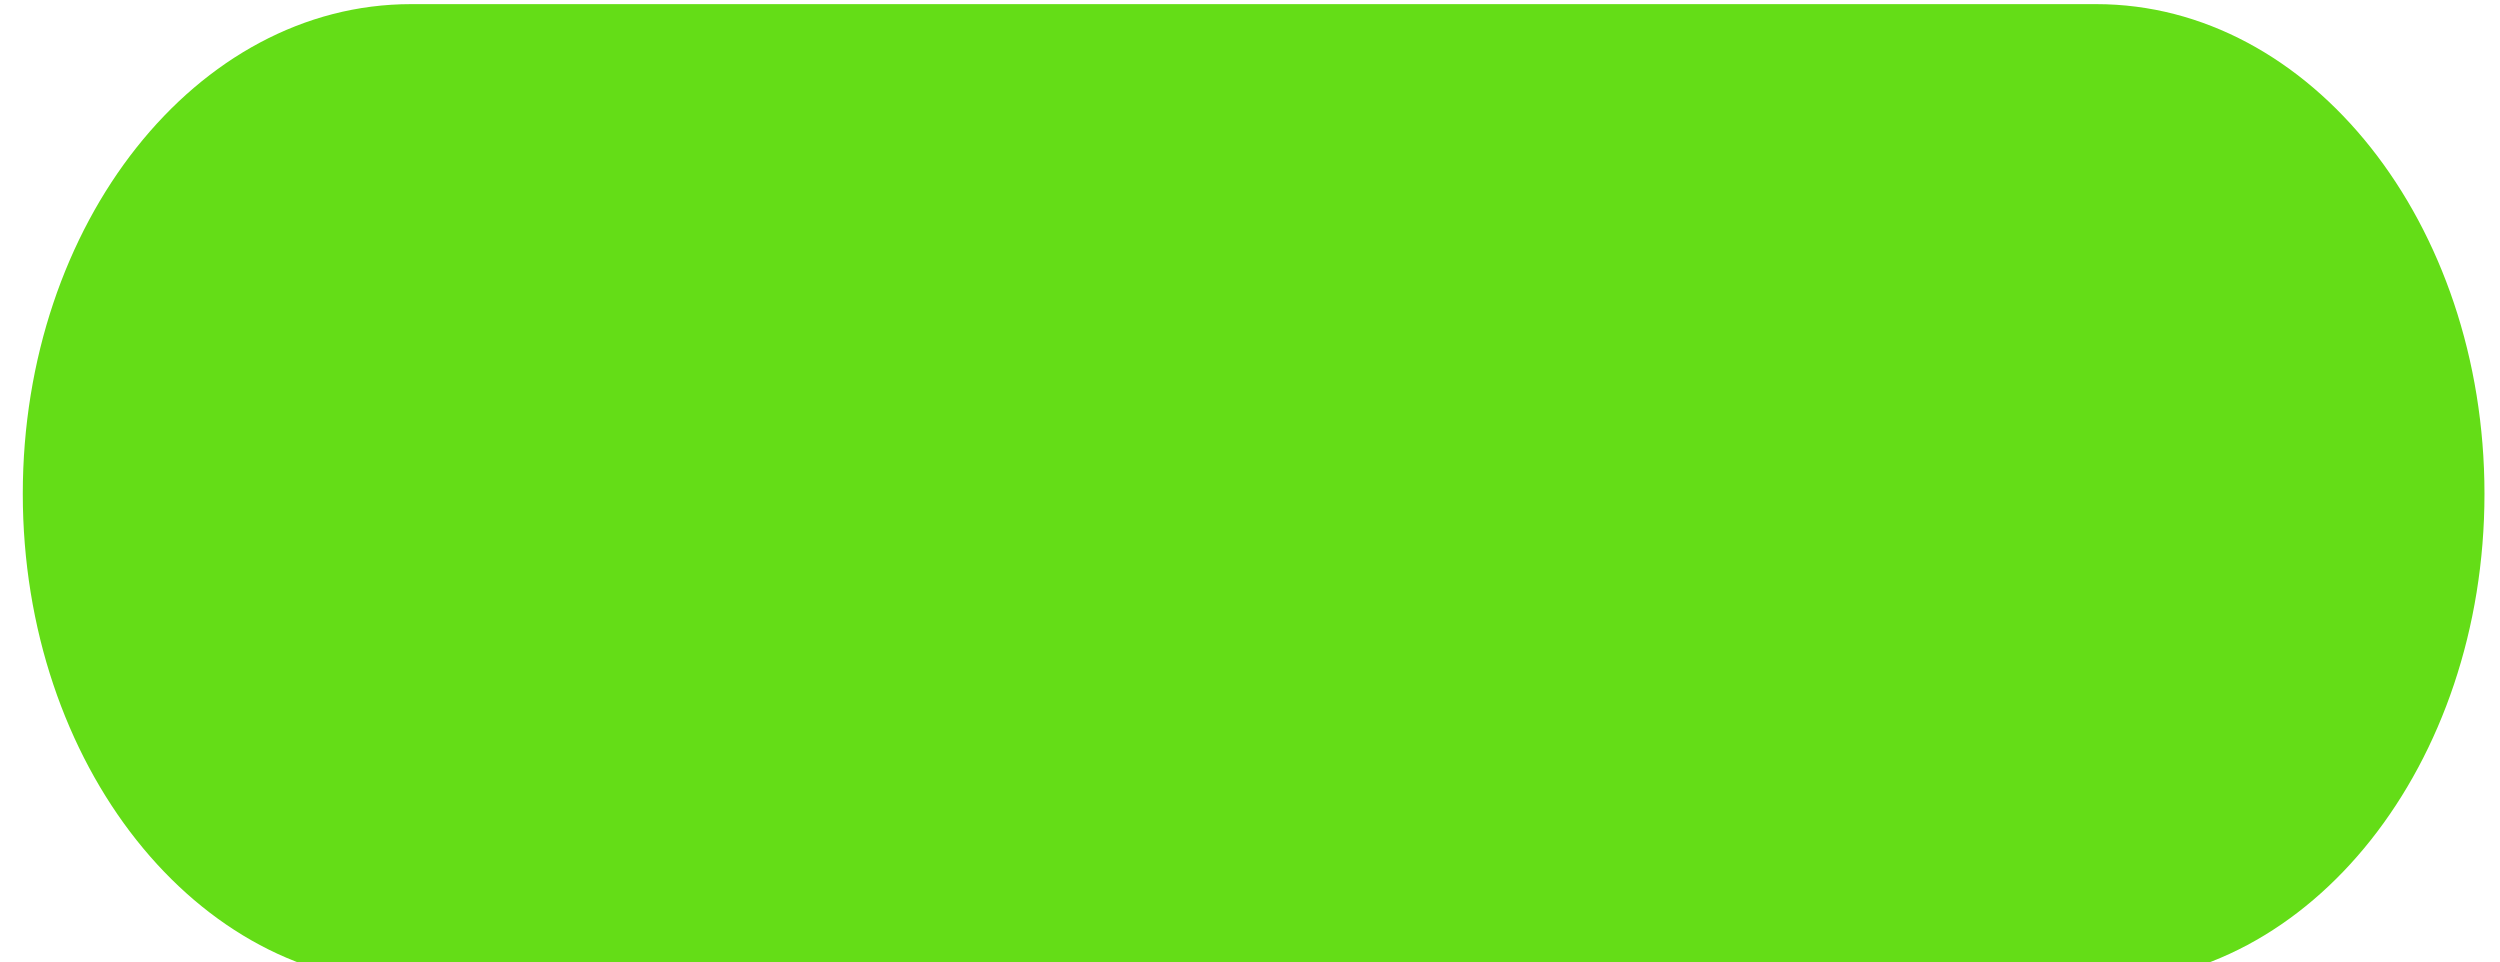
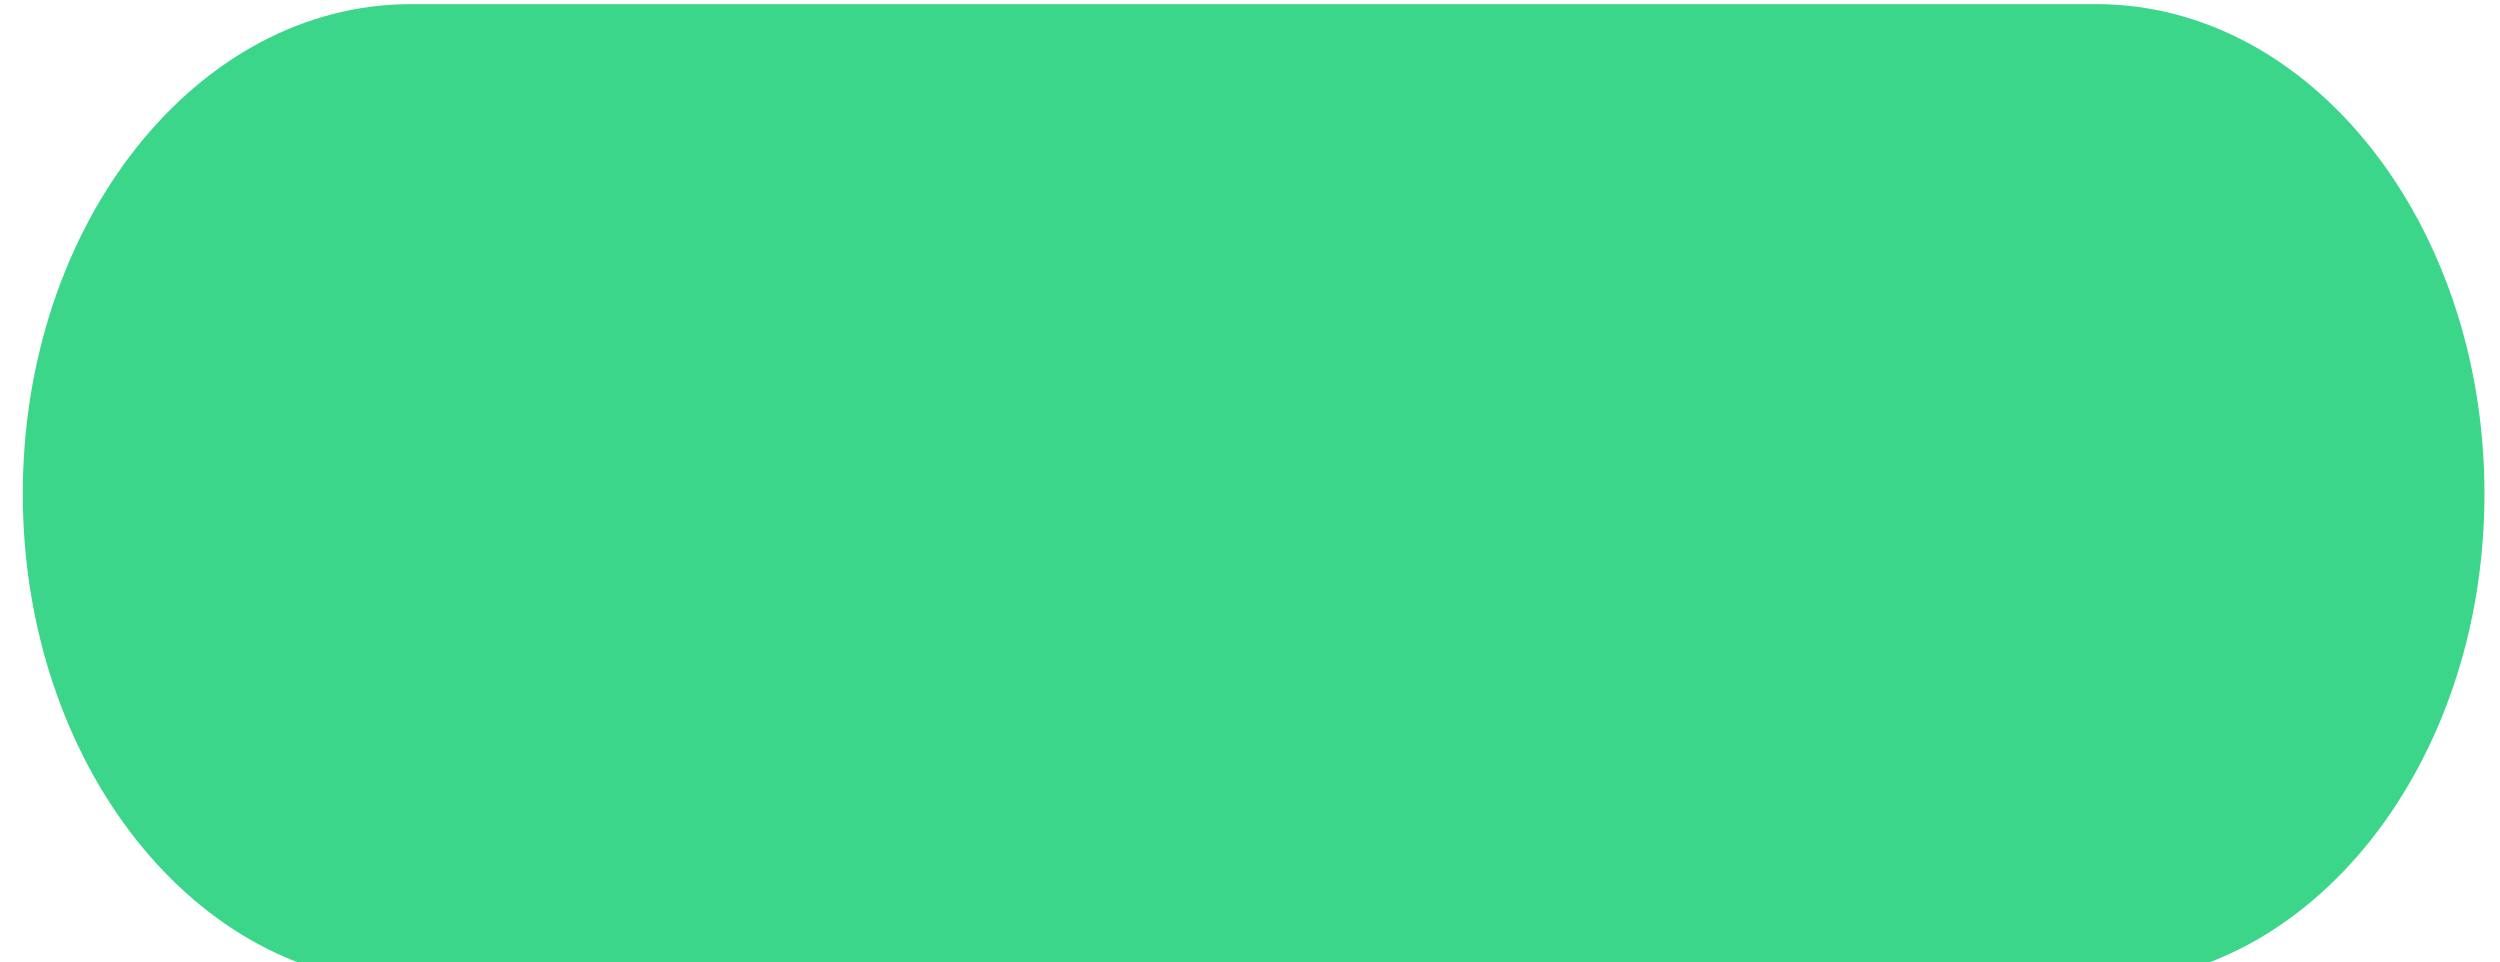
<svg xmlns="http://www.w3.org/2000/svg" xmlns:xlink="http://www.w3.org/1999/xlink" width="52" height="20" id="svg7539" version="1.1">
  <defs id="defs7541">
    <marker orient="auto" refY="0" refX="0" id="Arrow1Lend" style="overflow:visible">
      <path id="path3813" d="M 0,0 5,-5 -12.5,0 5,5 0,0 Z" style="fill-rule:evenodd;stroke:#000000;stroke-width:1pt" transform="matrix(-0.8,0,0,-0.8,-10,0)" />
    </marker>
    <marker orient="auto" refY="0" refX="0" id="Arrow1Lstart" style="overflow:visible">
      <path id="path3810" d="M 0,0 5,-5 -12.5,0 5,5 0,0 Z" style="fill-rule:evenodd;stroke:#000000;stroke-width:1pt" transform="matrix(0.8,0,0,0.8,10,0)" />
    </marker>
    <linearGradient id="linearGradient3837">
      <stop style="stop-color:#000000;stop-opacity:0.447;" offset="0" id="stop3839" />
      <stop id="stop3841" offset="0.476" style="stop-color:#000000;stop-opacity:0.275;" />
      <stop style="stop-color:#000000;stop-opacity:0.255;" offset="0.974" id="stop3843" />
      <stop style="stop-color:#000000;stop-opacity:0.188;" offset="1" id="stop3845" />
    </linearGradient>
    <linearGradient id="linearGradient3819">
      <stop style="stop-color:#000000;stop-opacity:0.447;" offset="0" id="stop3821" />
      <stop id="stop3823" offset="0.048" style="stop-color:#000000;stop-opacity:1" />
      <stop style="stop-color:#000000;stop-opacity:0.255;" offset="0.974" id="stop3825" />
      <stop style="stop-color:#000000;stop-opacity:0.188;" offset="1" id="stop3827" />
    </linearGradient>
    <linearGradient xlink:href="#linearGradient4929-9-0-03-2-2-2-3-9-7-3-7-7-2-6-3-4-7-3-3" id="linearGradient7362" gradientUnits="userSpaceOnUse" gradientTransform="matrix(0.7662338,0,0,1.095238,-297.6493,-420.3883)" x1="617.509" y1="446.545" x2="617.509" y2="457.801" />
    <linearGradient id="linearGradient4929-9-0-03-2-2-2-3-9-7-3-7-7-2-6-3-4-7-3-3">
      <stop id="stop4931-7-3-3-9-6-4-6-1-9-5-2-4-0-3-4-8-9-6-8" style="stop-color:#ffffff;stop-opacity:1" offset="0" />
      <stop id="stop4933-0-1-2-7-9-6-0-7-8-0-4-1-4-6-6-1-0-2-4" style="stop-color:#ffffff;stop-opacity:0" offset="1" />
    </linearGradient>
    <linearGradient xlink:href="#linearGradient4695-1-4-3-5-0-6" id="linearGradient7365" gradientUnits="userSpaceOnUse" gradientTransform="matrix(0.2422908,0,0,0.9047619,83.97378,-280.6678)" x1="292.857" y1="211.076" x2="292.857" y2="233.827" />
    <linearGradient id="linearGradient4695-1-4-3-5-0-6">
      <stop id="stop4697-9-9-7-0-1-5" style="stop-color:#000000;stop-opacity:0.33;" offset="0" />
      <stop id="stop4699-5-8-9-0-4-0" style="stop-color:#000000;stop-opacity:0" offset="1" />
    </linearGradient>
    <linearGradient id="linearGradient4751-5-4-1-2-9-1-2-3-365-589-154-4-7-64-3-8-6-5-3">
      <stop id="stop9737-3-0-8-1-8-3-3-0" style="stop-color:#ffffff;stop-opacity:1" offset="0" />
      <stop id="stop9739-4-8-0-7-48-9-7-7" style="stop-color:#ebebeb;stop-opacity:1" offset="1" />
    </linearGradient>
    <linearGradient y2="266.218" x2="257.578" y1="289.329" x1="257.578" gradientTransform="matrix(2.065481,0,0,1.038461,-6.556808,-369.6725)" gradientUnits="userSpaceOnUse" id="linearGradient7810" xlink:href="#linearGradient4751-5-4-1-2-9-1-2-3-365-589-154-4-7-64-3-8-6-5-3" />
    <linearGradient gradientTransform="matrix(0.4117647,0,0,0.4117647,-2.17647,-3)" gradientUnits="userSpaceOnUse" xlink:href="#linearGradient4215-8-4-7-28" id="linearGradient6387" y2="8.093" x2="38.977" y1="59.968" x1="38.977" />
    <linearGradient gradientTransform="matrix(0.5135135,0,0,0.5135135,-25.83613,-2.02128)" gradientUnits="userSpaceOnUse" xlink:href="#linearGradient4011-9-9-70-6-4" id="linearGradient6377" y2="44.341" x2="71.204" y1="6.238" x1="71.204" />
    <linearGradient id="linearGradient4215-8-4-7-28">
      <stop offset="0" style="stop-color:#bdbdbd;stop-opacity:1;" id="stop4217-1-2-7-5" />
      <stop offset="1" style="stop-color:#bdbdbd;stop-opacity:1;" id="stop4219-3-4-5-0" />
    </linearGradient>
    <linearGradient id="linearGradient4011-9-9-70-6-4">
      <stop offset="0" style="stop-color:#ffffff;stop-opacity:1" id="stop4013-5-4-3-4-3" />
      <stop offset="0.508" style="stop-color:#ffffff;stop-opacity:0.235" id="stop4015-1-5-70-6-7" />
      <stop offset="0.835" style="stop-color:#ffffff;stop-opacity:0.157" id="stop4017-7-0-13-7-0" />
      <stop offset="1" style="stop-color:#ffffff;stop-opacity:0.392" id="stop4019-1-12-7-5-0" />
    </linearGradient>
    <linearGradient xlink:href="#linearGradient27416-1" id="linearGradient3012" gradientUnits="userSpaceOnUse" gradientTransform="matrix(2.785809,0,0,0.9719081,-1785.294,-614.8992)" x1="731.057" y1="654.815" x2="731.057" y2="619.307" />
    <linearGradient id="linearGradient27416-1">
      <stop id="stop27420-2" style="stop-color:#55c1ec;stop-opacity:1" offset="0" />
      <stop id="stop27422-3" style="stop-color:#3689e6;stop-opacity:1" offset="1" />
    </linearGradient>
    <linearGradient y2="619.307" x2="731.057" y1="654.815" x1="731.057" gradientTransform="matrix(2.785809,0,0,0.9719081,-1900.78,-706.9847)" gradientUnits="userSpaceOnUse" id="linearGradient6179" xlink:href="#linearGradient27416-1" />
    <linearGradient id="linearGradient27416-1-7">
      <stop id="stop27420-2-2" style="stop-color:#55c1ec;stop-opacity:1" offset="0" />
      <stop id="stop27422-3-0" style="stop-color:#3689e6;stop-opacity:1" offset="1" />
    </linearGradient>
    <linearGradient y2="619.307" x2="731.057" y1="654.815" x1="731.057" gradientTransform="matrix(2.785809,0,0,0.9719081,-1783.794,-616.399)" gradientUnits="userSpaceOnUse" id="linearGradient3063" xlink:href="#linearGradient27416-1-7" />
    <linearGradient xlink:href="#linearGradient3768" id="linearGradient3818" gradientUnits="userSpaceOnUse" x1="8" y1="1" x2="8" y2="14" gradientTransform="matrix(0.8666702,0,0,0.9285741,1.066641,1037.397)" />
    <linearGradient id="linearGradient3768">
      <stop id="stop3770" offset="0" style="stop-color:#000000;stop-opacity:0.447;" />
      <stop style="stop-color:#000000;stop-opacity:0.275;" offset="0.078" id="stop3778" />
      <stop id="stop3774" offset="0.974" style="stop-color:#000000;stop-opacity:0.255;" />
      <stop id="stop3776" offset="1" style="stop-color:#000000;stop-opacity:0.188;" />
    </linearGradient>
    <linearGradient y2="14" x2="8" y1="1" x1="8" gradientTransform="matrix(0.8666702,0,0,0.9285741,95.06665,-87.96501)" gradientUnits="userSpaceOnUse" id="linearGradient3021" xlink:href="#linearGradient3768" />
    <linearGradient xlink:href="#linearGradient4215-8-4-7-28" id="linearGradient3816" x1="142" y1="-90" x2="142" y2="-69" gradientUnits="userSpaceOnUse" gradientTransform="matrix(1.003107,0,0,0.6750992,-0.4535751,-26.49162)" />
    <linearGradient xlink:href="#linearGradient4695-1-4-3-5-0-6" id="linearGradient3897" gradientUnits="userSpaceOnUse" gradientTransform="matrix(0.2422908,0,0,0.9047619,82.47354,-289.1678)" x1="292.857" y1="211.076" x2="292.857" y2="233.827" />
  </defs>
  <g id="layer1" transform="translate(-116,88)">
-     <rect ry="10.186" rx="8.075" y="-87.914" x="-167.677" height="20.371" width="51.203" id="rect3137" style="opacity:1;fill:#64dd17;fill-opacity:1;stroke-width:0;stroke-miterlimit:4;stroke-dasharray:none" transform="scale(-1,1)" />
+     <rect ry="10.186" rx="8.075" y="-87.914" x="-167.677" height="20.371" width="51.203" id="rect3137" style="opacity:1;fill:#3BD689;fill-opacity:1;stroke-width:0;stroke-miterlimit:4;stroke-dasharray:none" transform="scale(-1,1)" />
  </g>
</svg>
